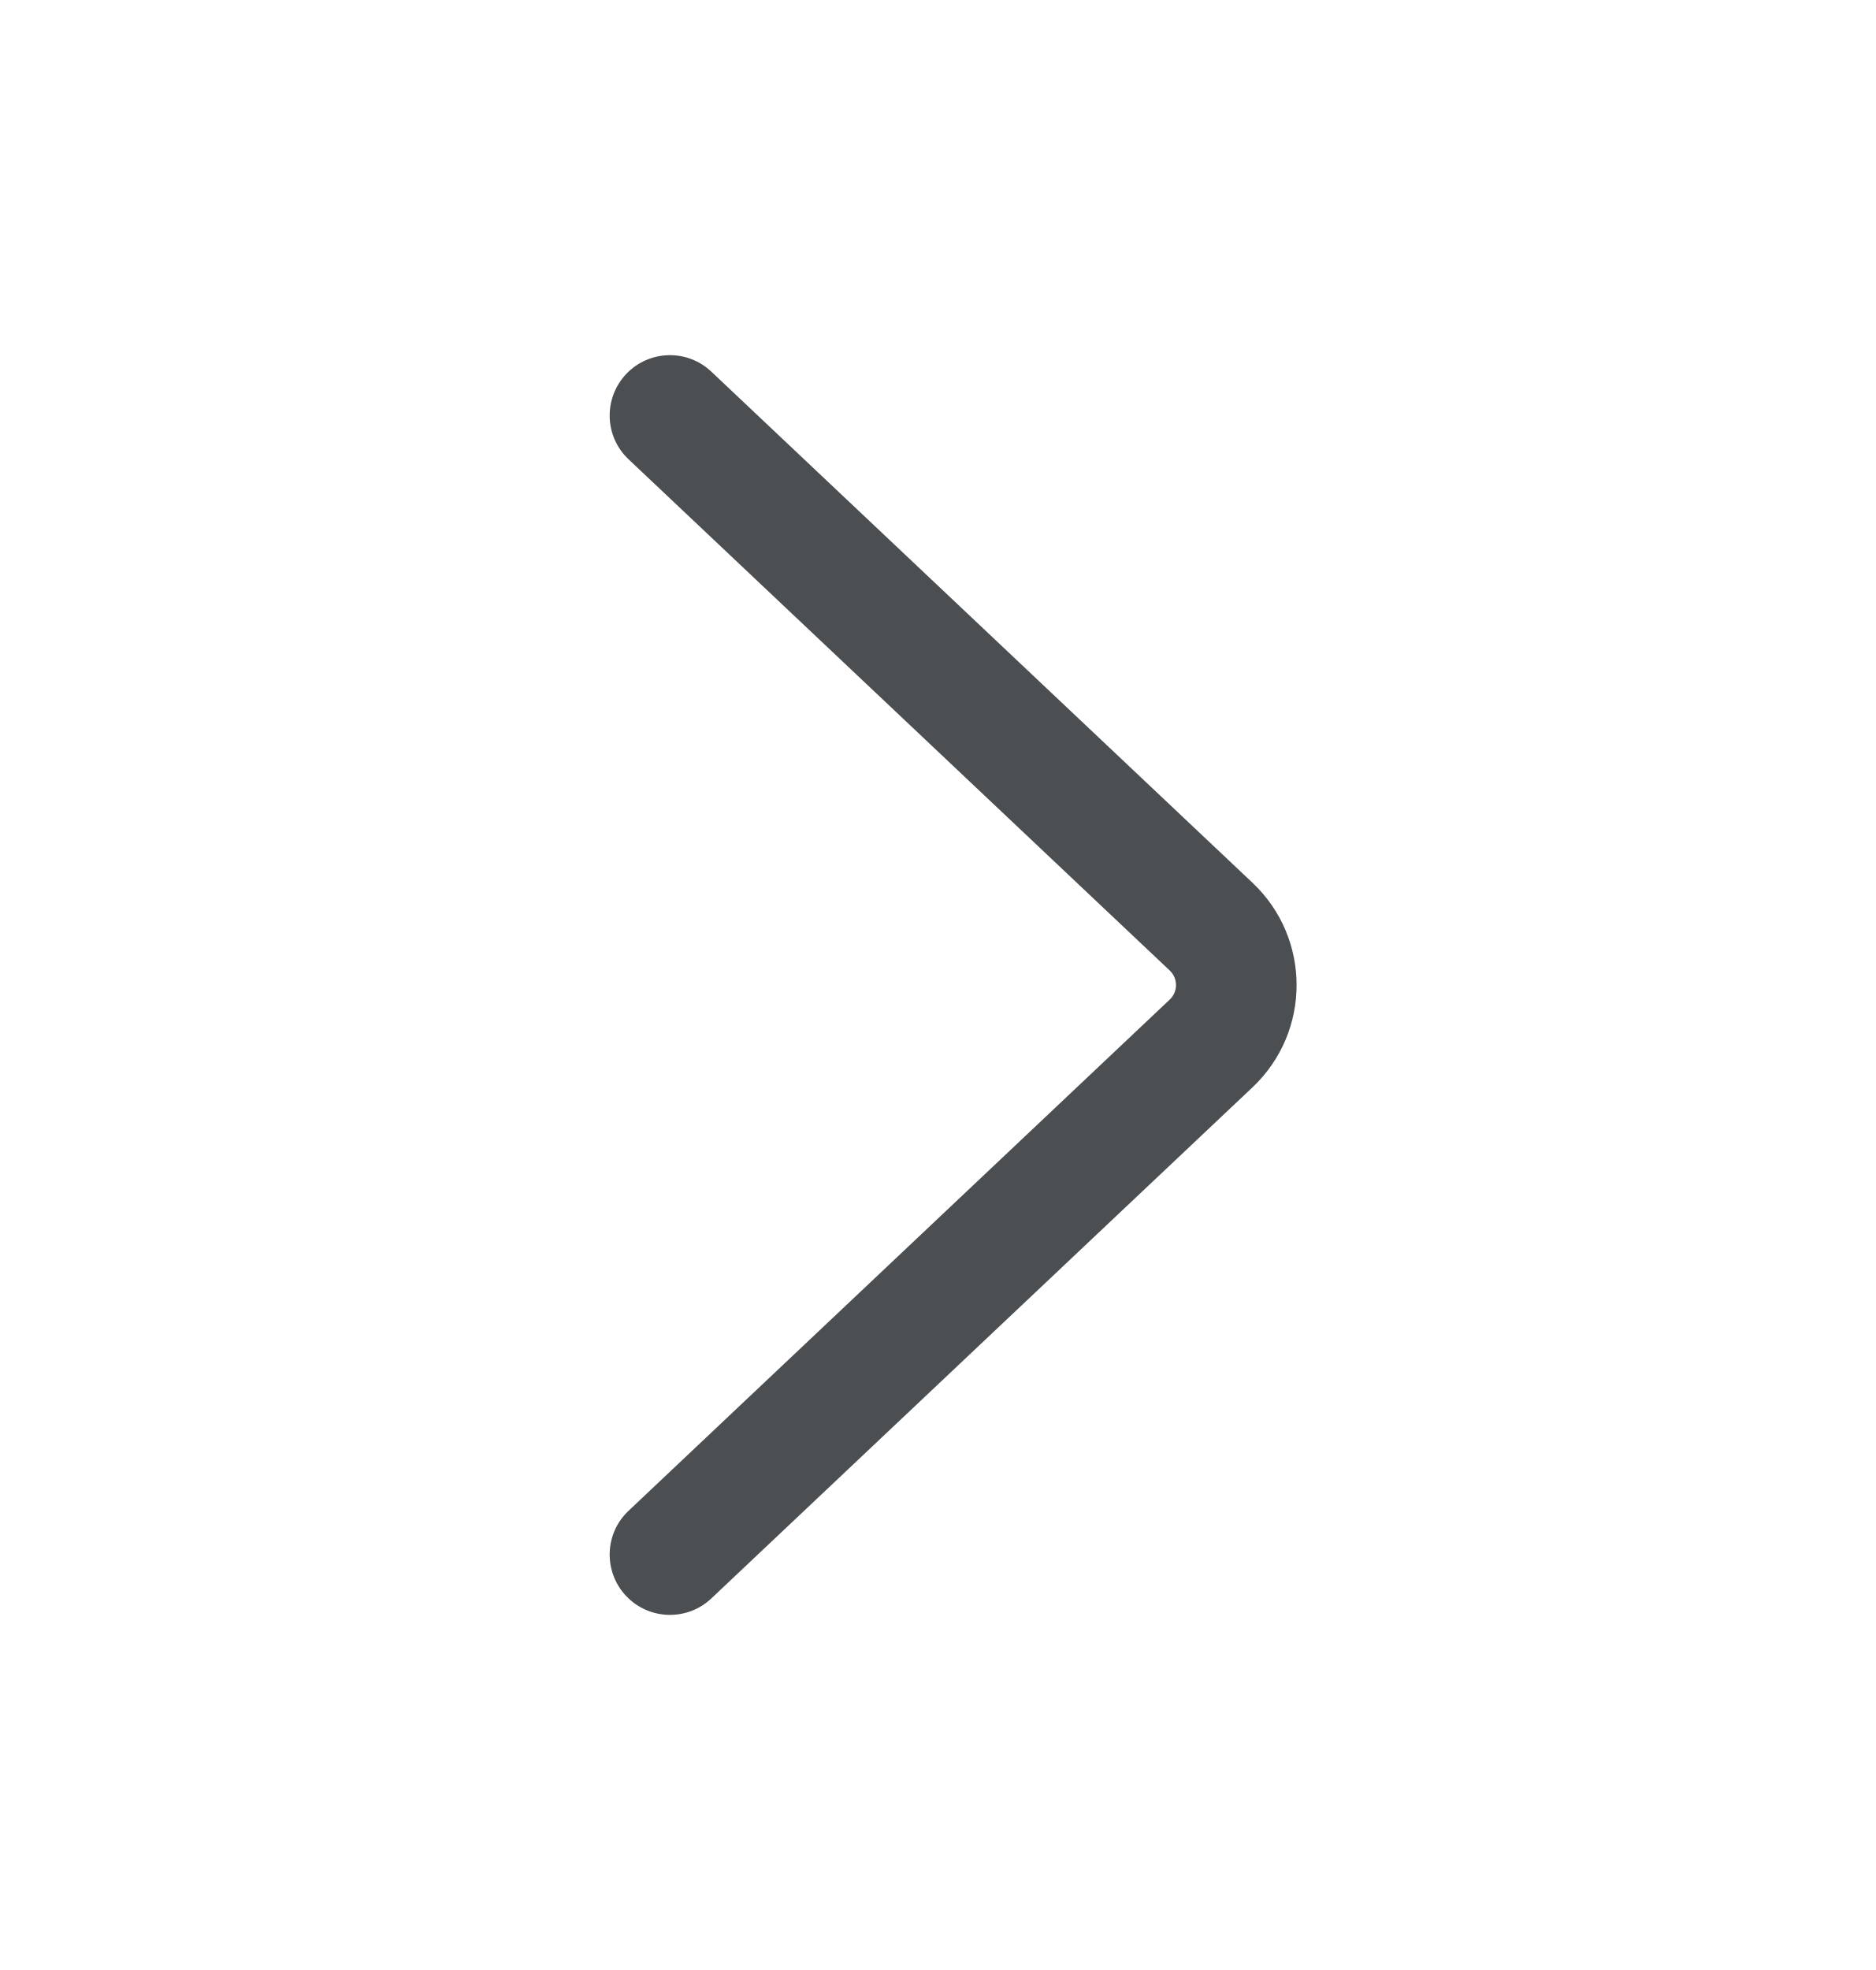
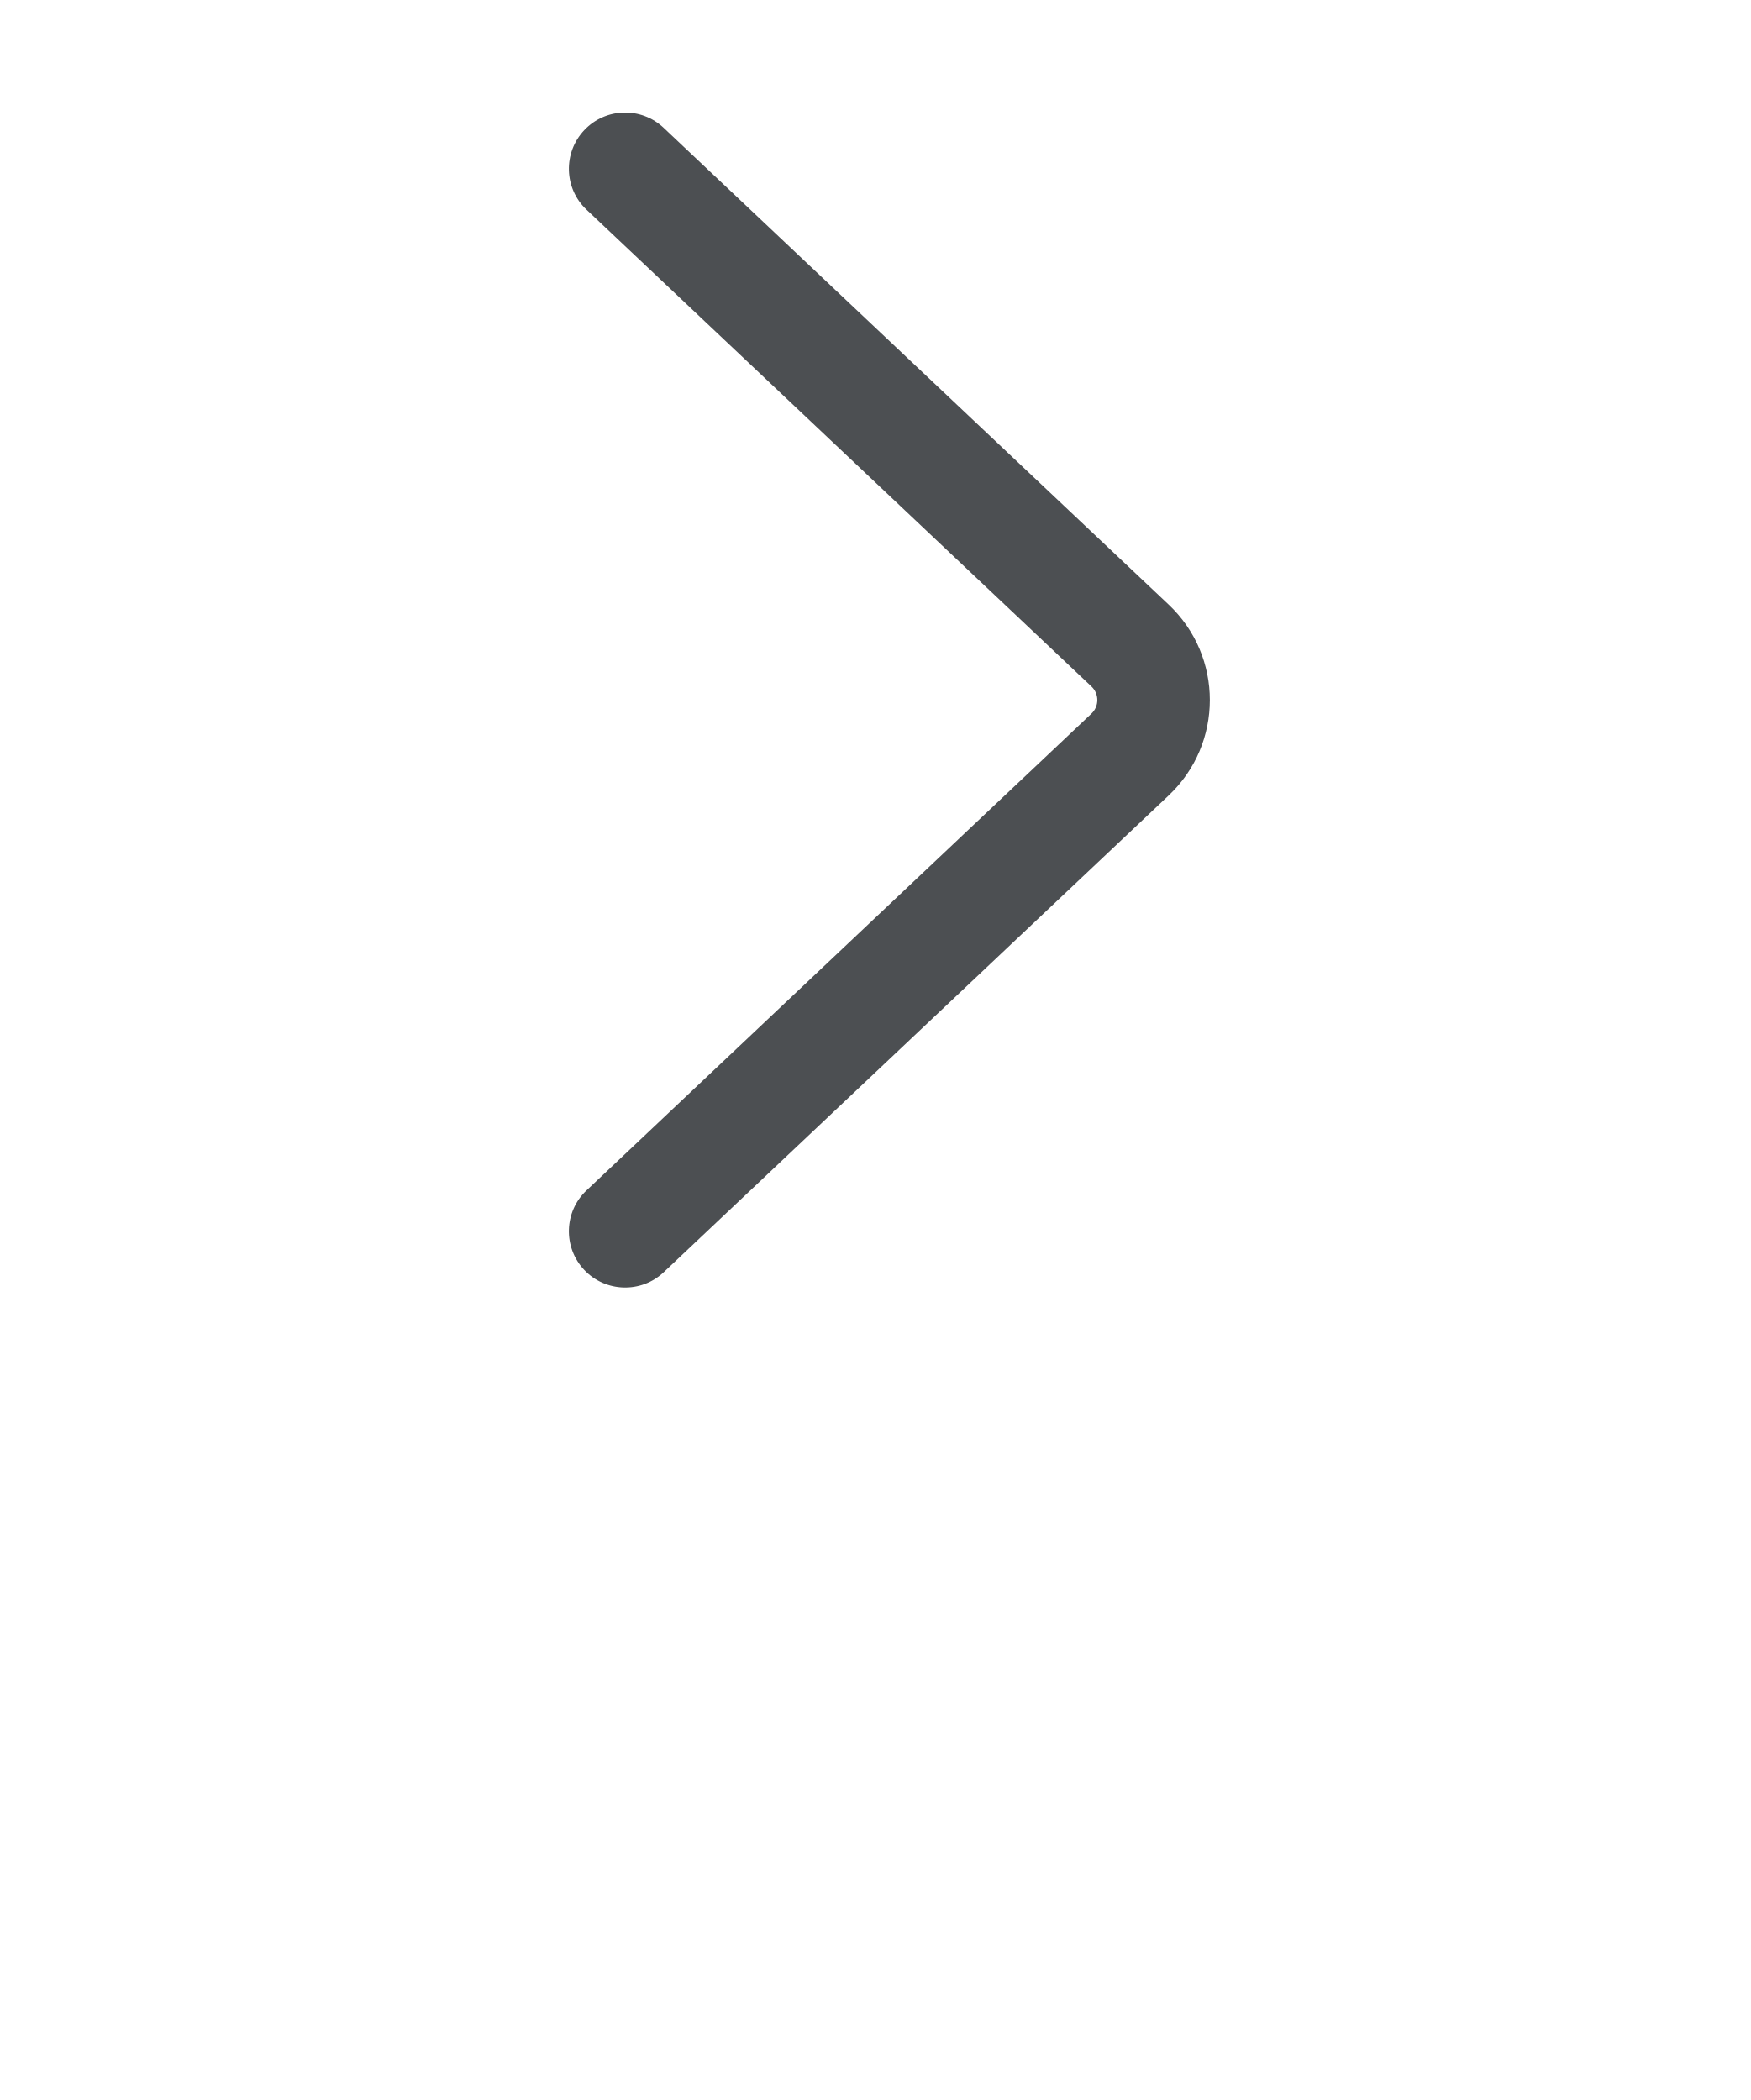
- <svg xmlns="http://www.w3.org/2000/svg" width="20" height="21" viewBox="0 0 20 21" fill="none">
+ <svg xmlns="http://www.w3.org/2000/svg" width="20" height="24" viewBox="0 7 20 15" fill="none">
  <g id="icon/(line x) right arrow">
    <path id="Vector 807 (Stroke)" fill-rule="evenodd" clip-rule="evenodd" d="M6.675 3.988C6.919 3.729 7.326 3.718 7.584 3.962L13.353 9.41C13.98 10.002 13.98 10.999 13.353 11.591L7.584 17.039C7.326 17.283 6.919 17.271 6.675 17.013C6.432 16.755 6.443 16.348 6.701 16.105L12.47 10.656C12.56 10.572 12.56 10.429 12.47 10.345L6.701 4.896C6.443 4.653 6.432 4.246 6.675 3.988Z" fill="#4C4F52" />
  </g>
</svg>
